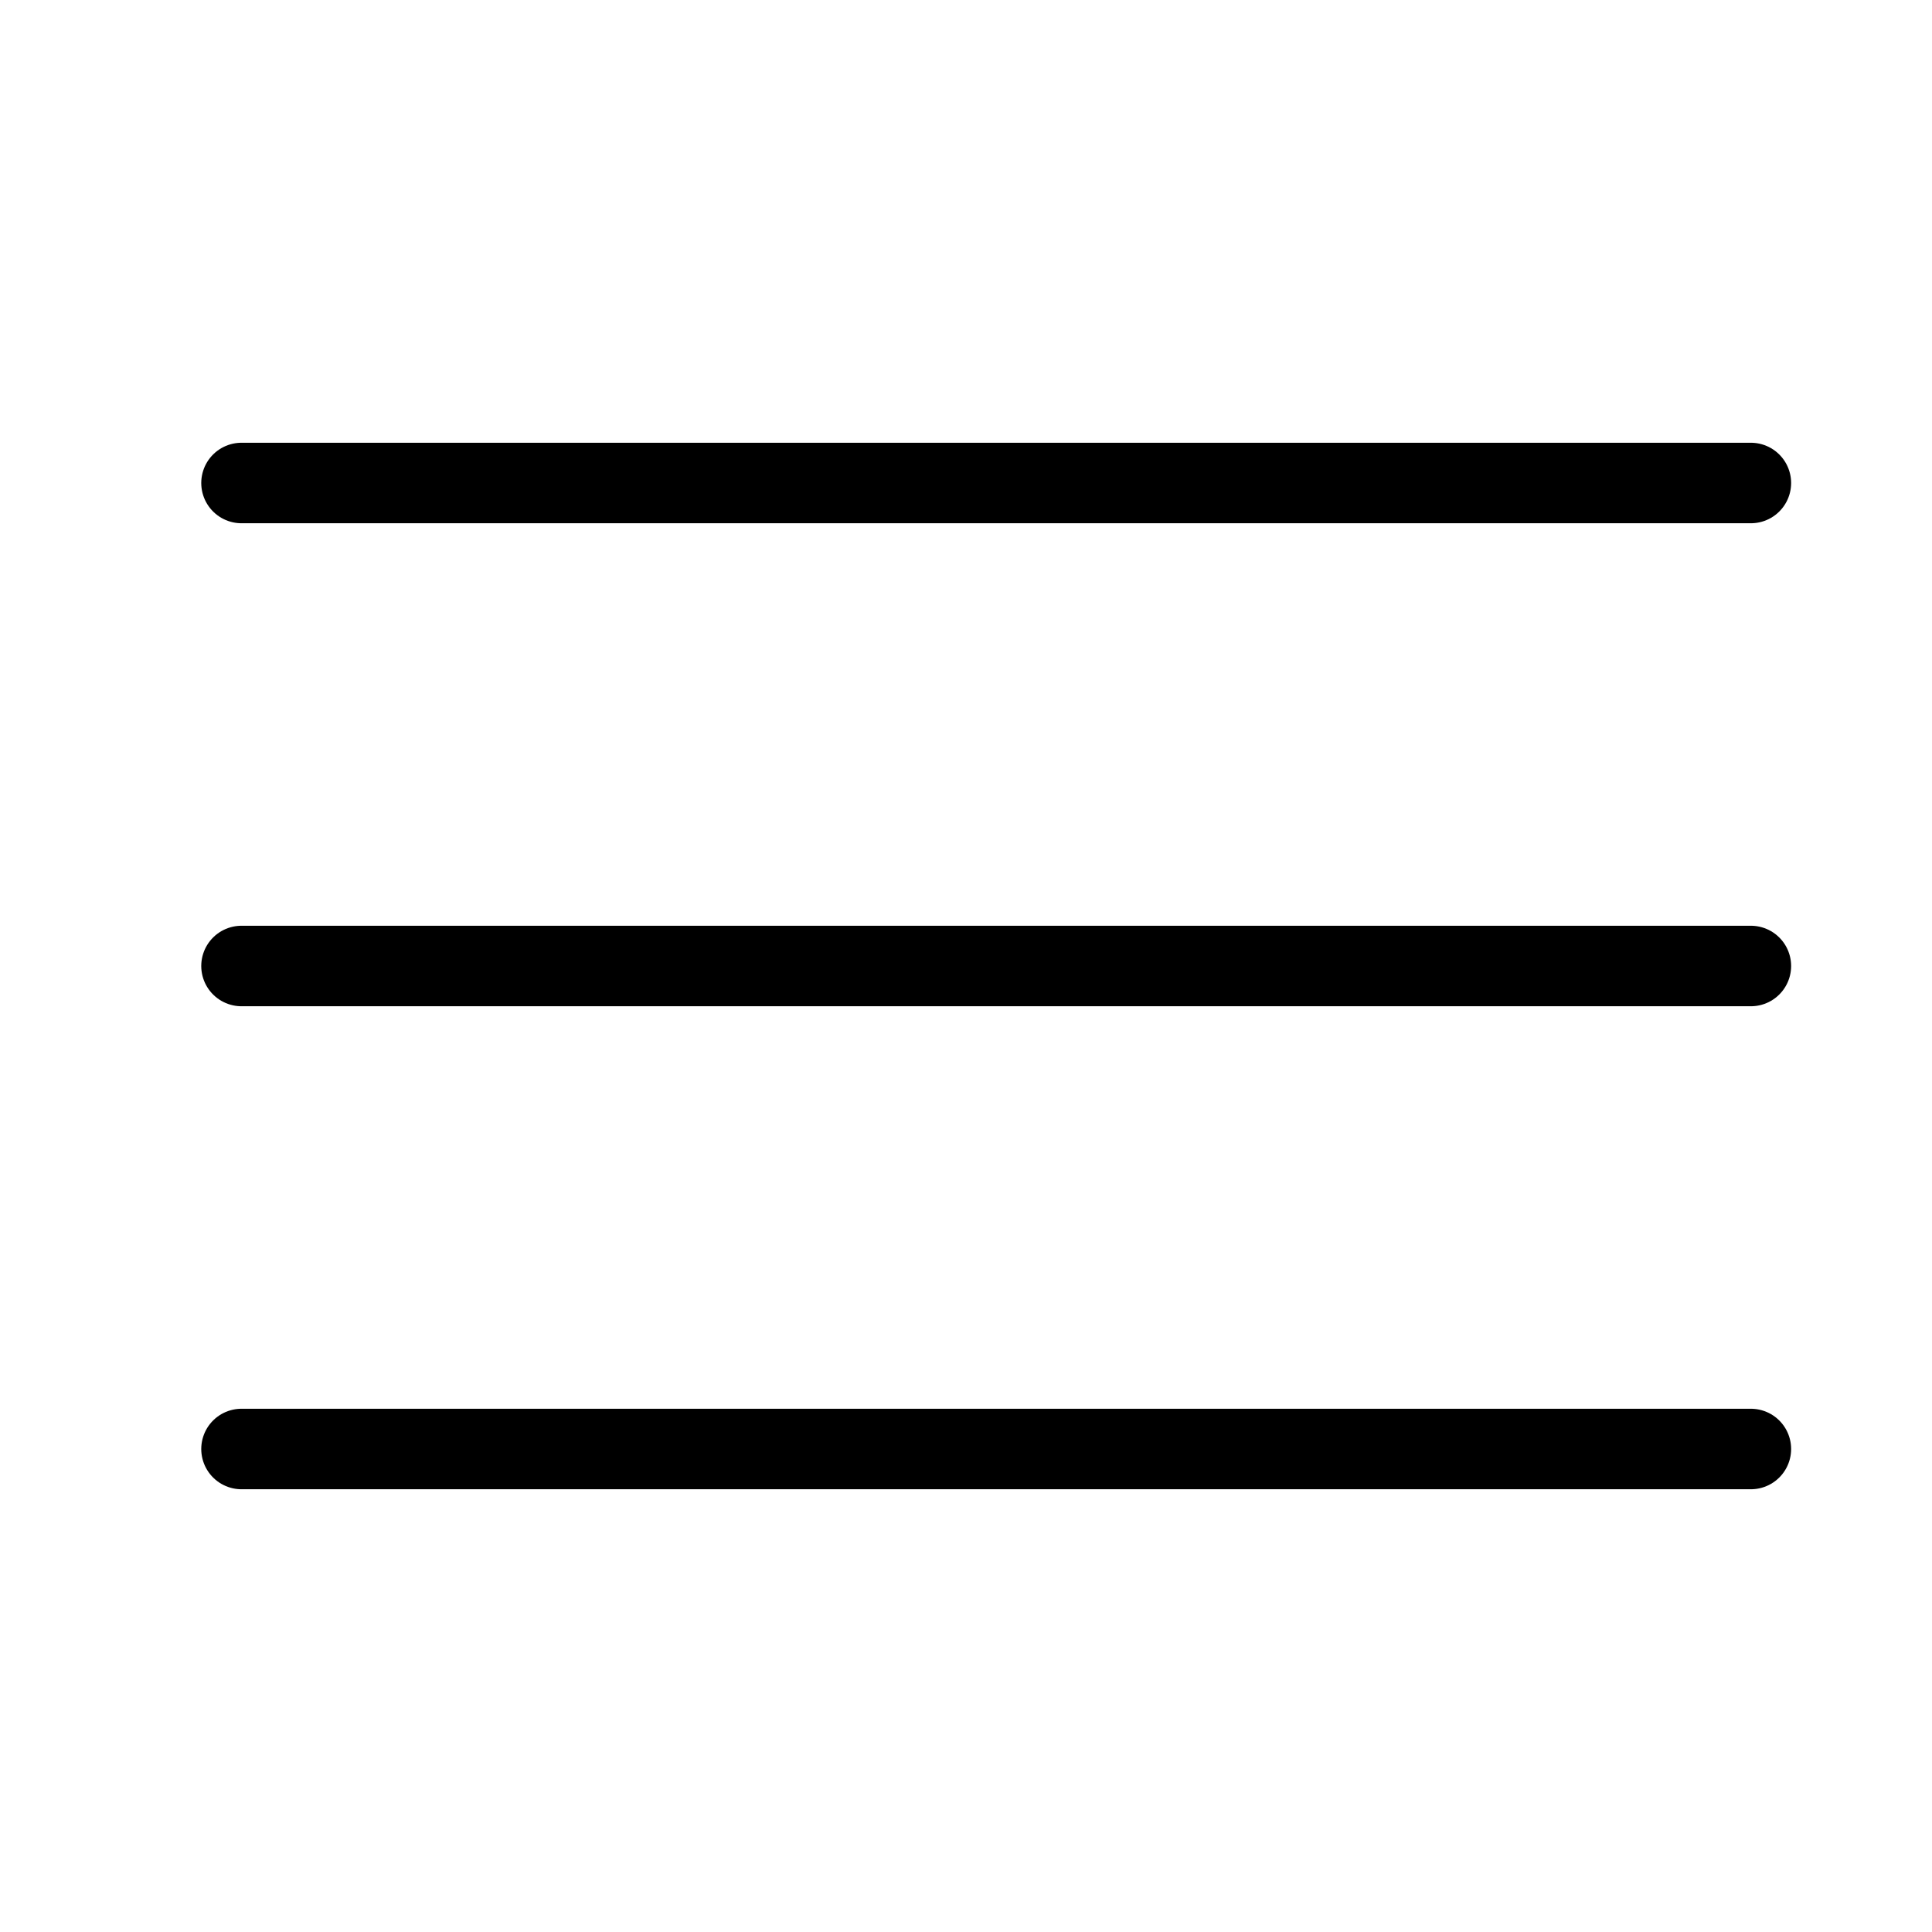
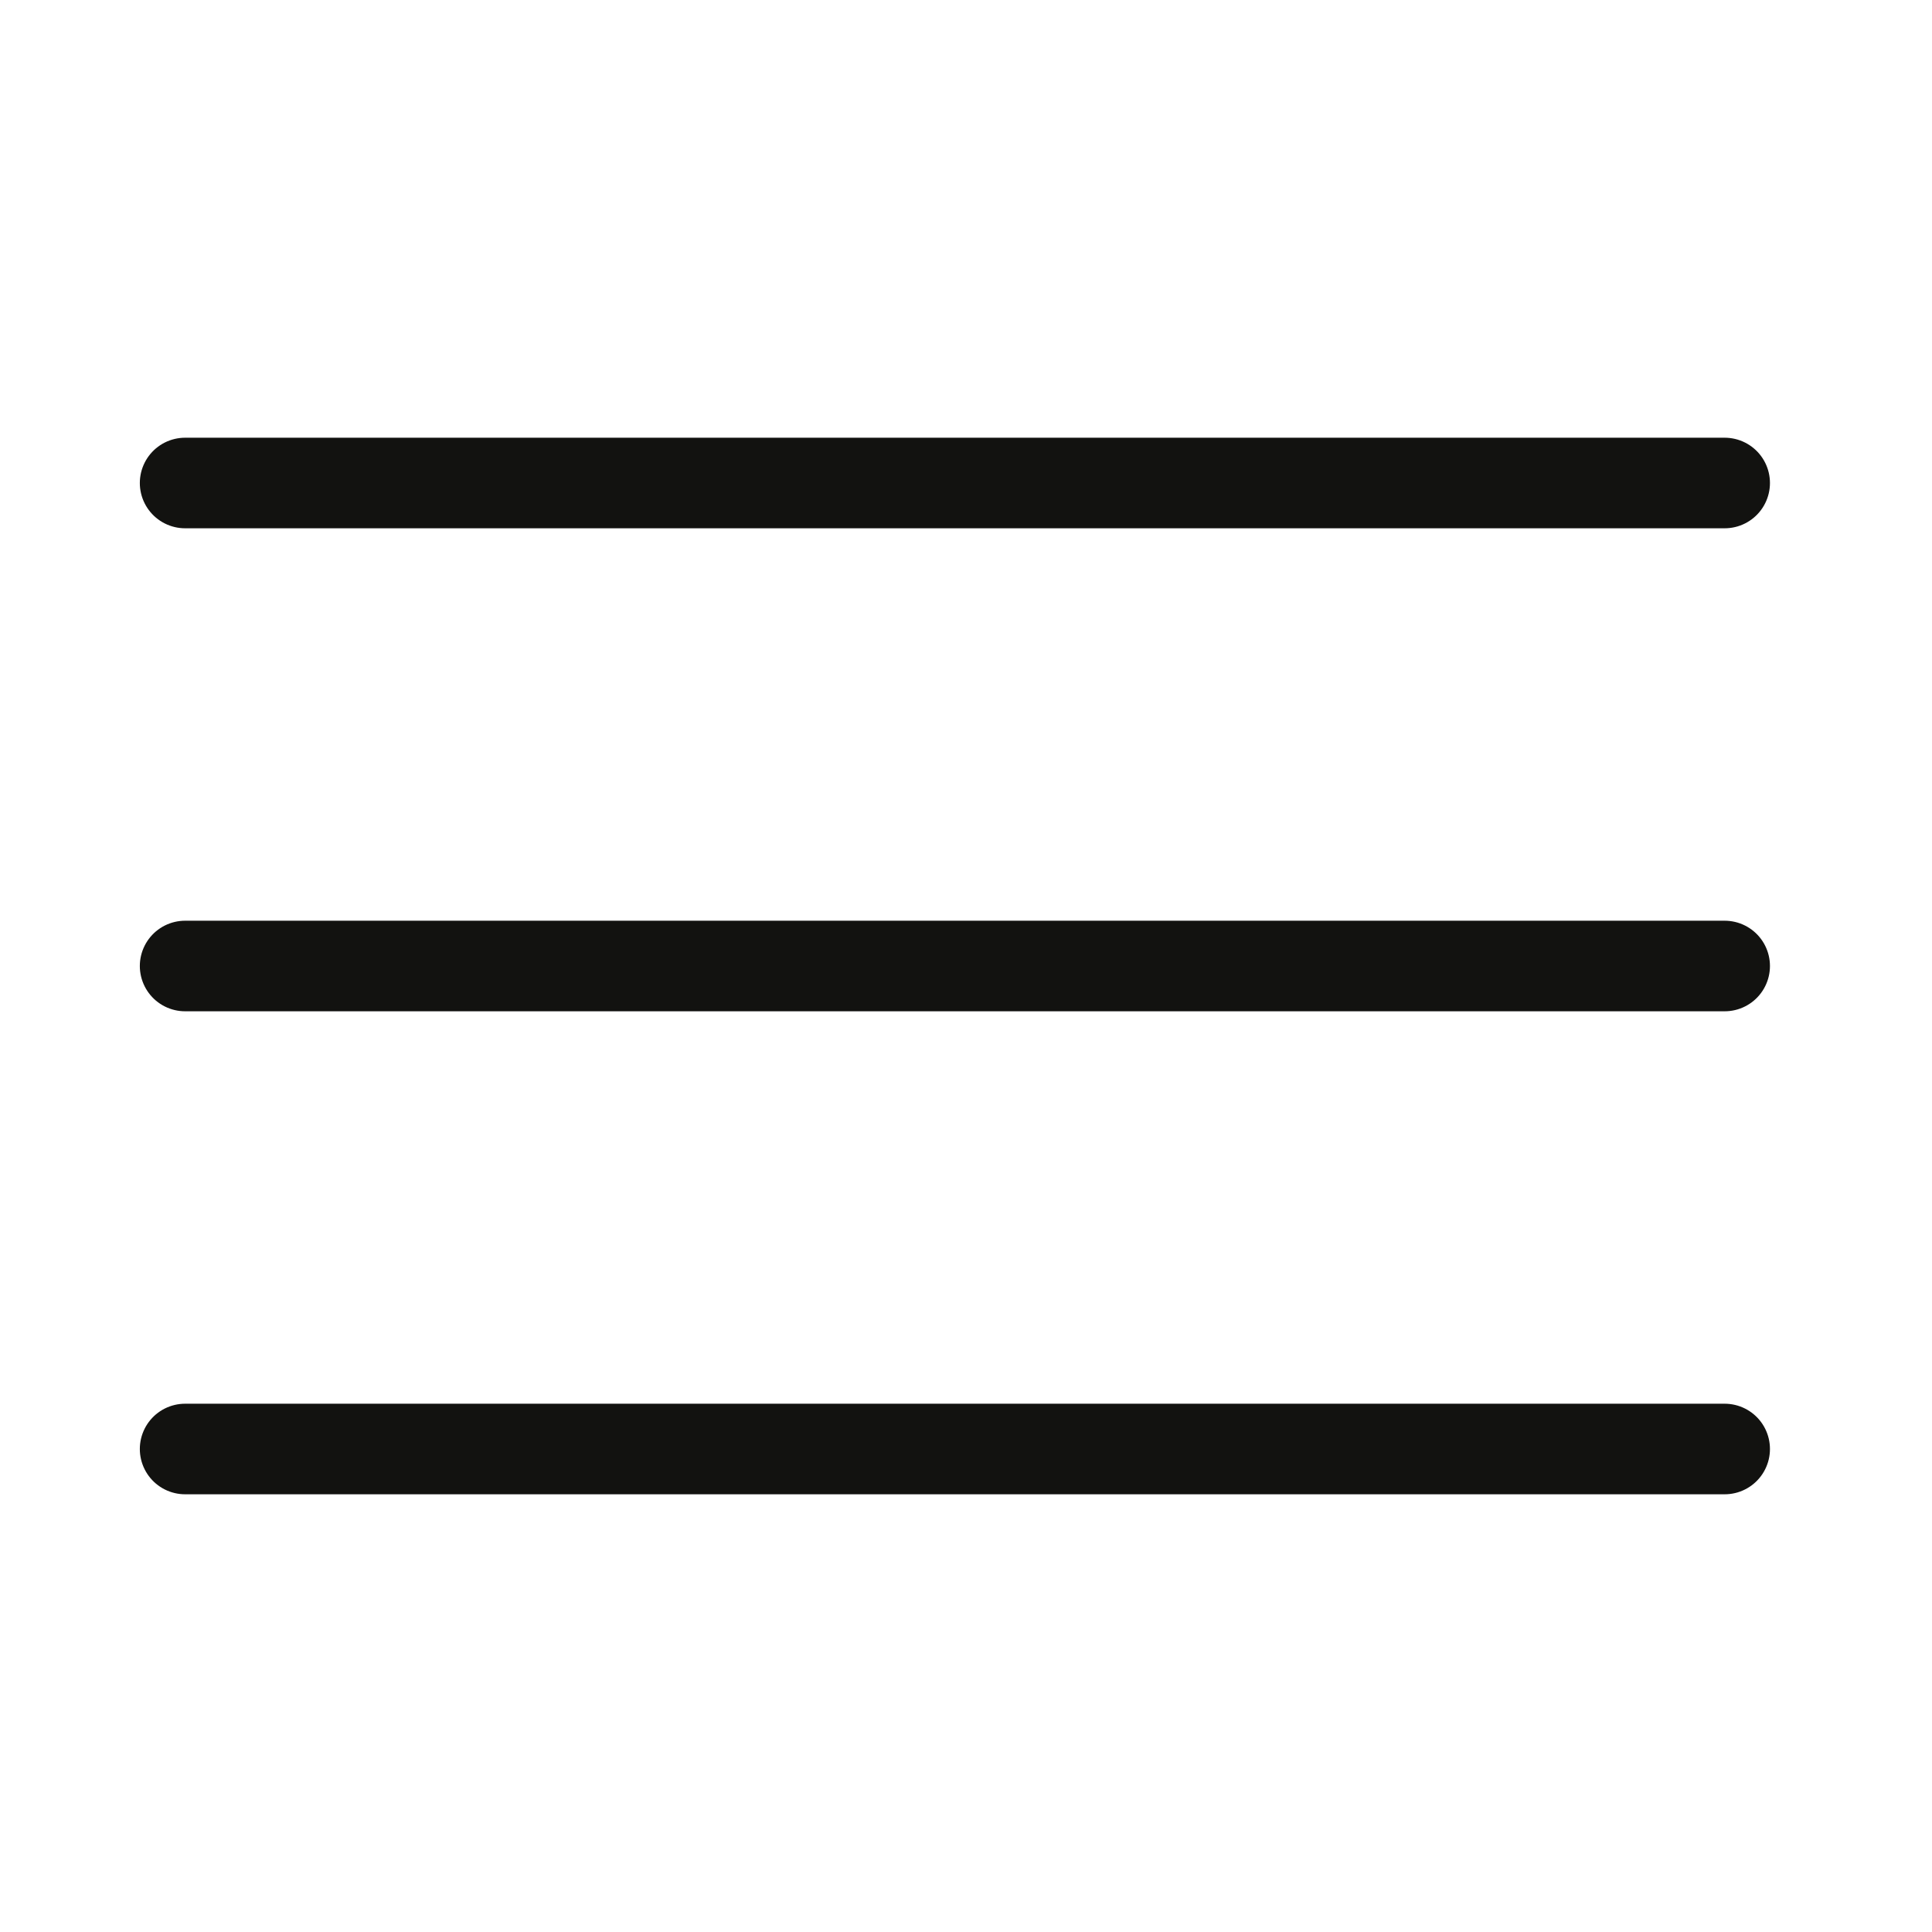
- <svg xmlns="http://www.w3.org/2000/svg" width="24" height="24" viewBox="0 0 24 24" fill="none" stroke="black">
-   <path d="M3 6H21.75" stroke-width="1" stroke-linecap="round" />
-   <path d="M3 12H21.75" stroke-width="1" stroke-linecap="round" />
-   <path d="M3 18H21.75" stroke-width="1" stroke-linecap="round" />
+ <svg xmlns="http://www.w3.org/2000/svg" width="32" height="32" viewBox="0 0 32 32" fill="none">
+   <path d="M3.066 8H28.566" stroke="#121210" stroke-width="1.5" stroke-linecap="round" />
+   <path d="M3.066 16H28.566" stroke="#121210" stroke-width="1.5" stroke-linecap="round" />
+   <path d="M3.066 24H28.566" stroke="#121210" stroke-width="1.5" stroke-linecap="round" />
</svg>
